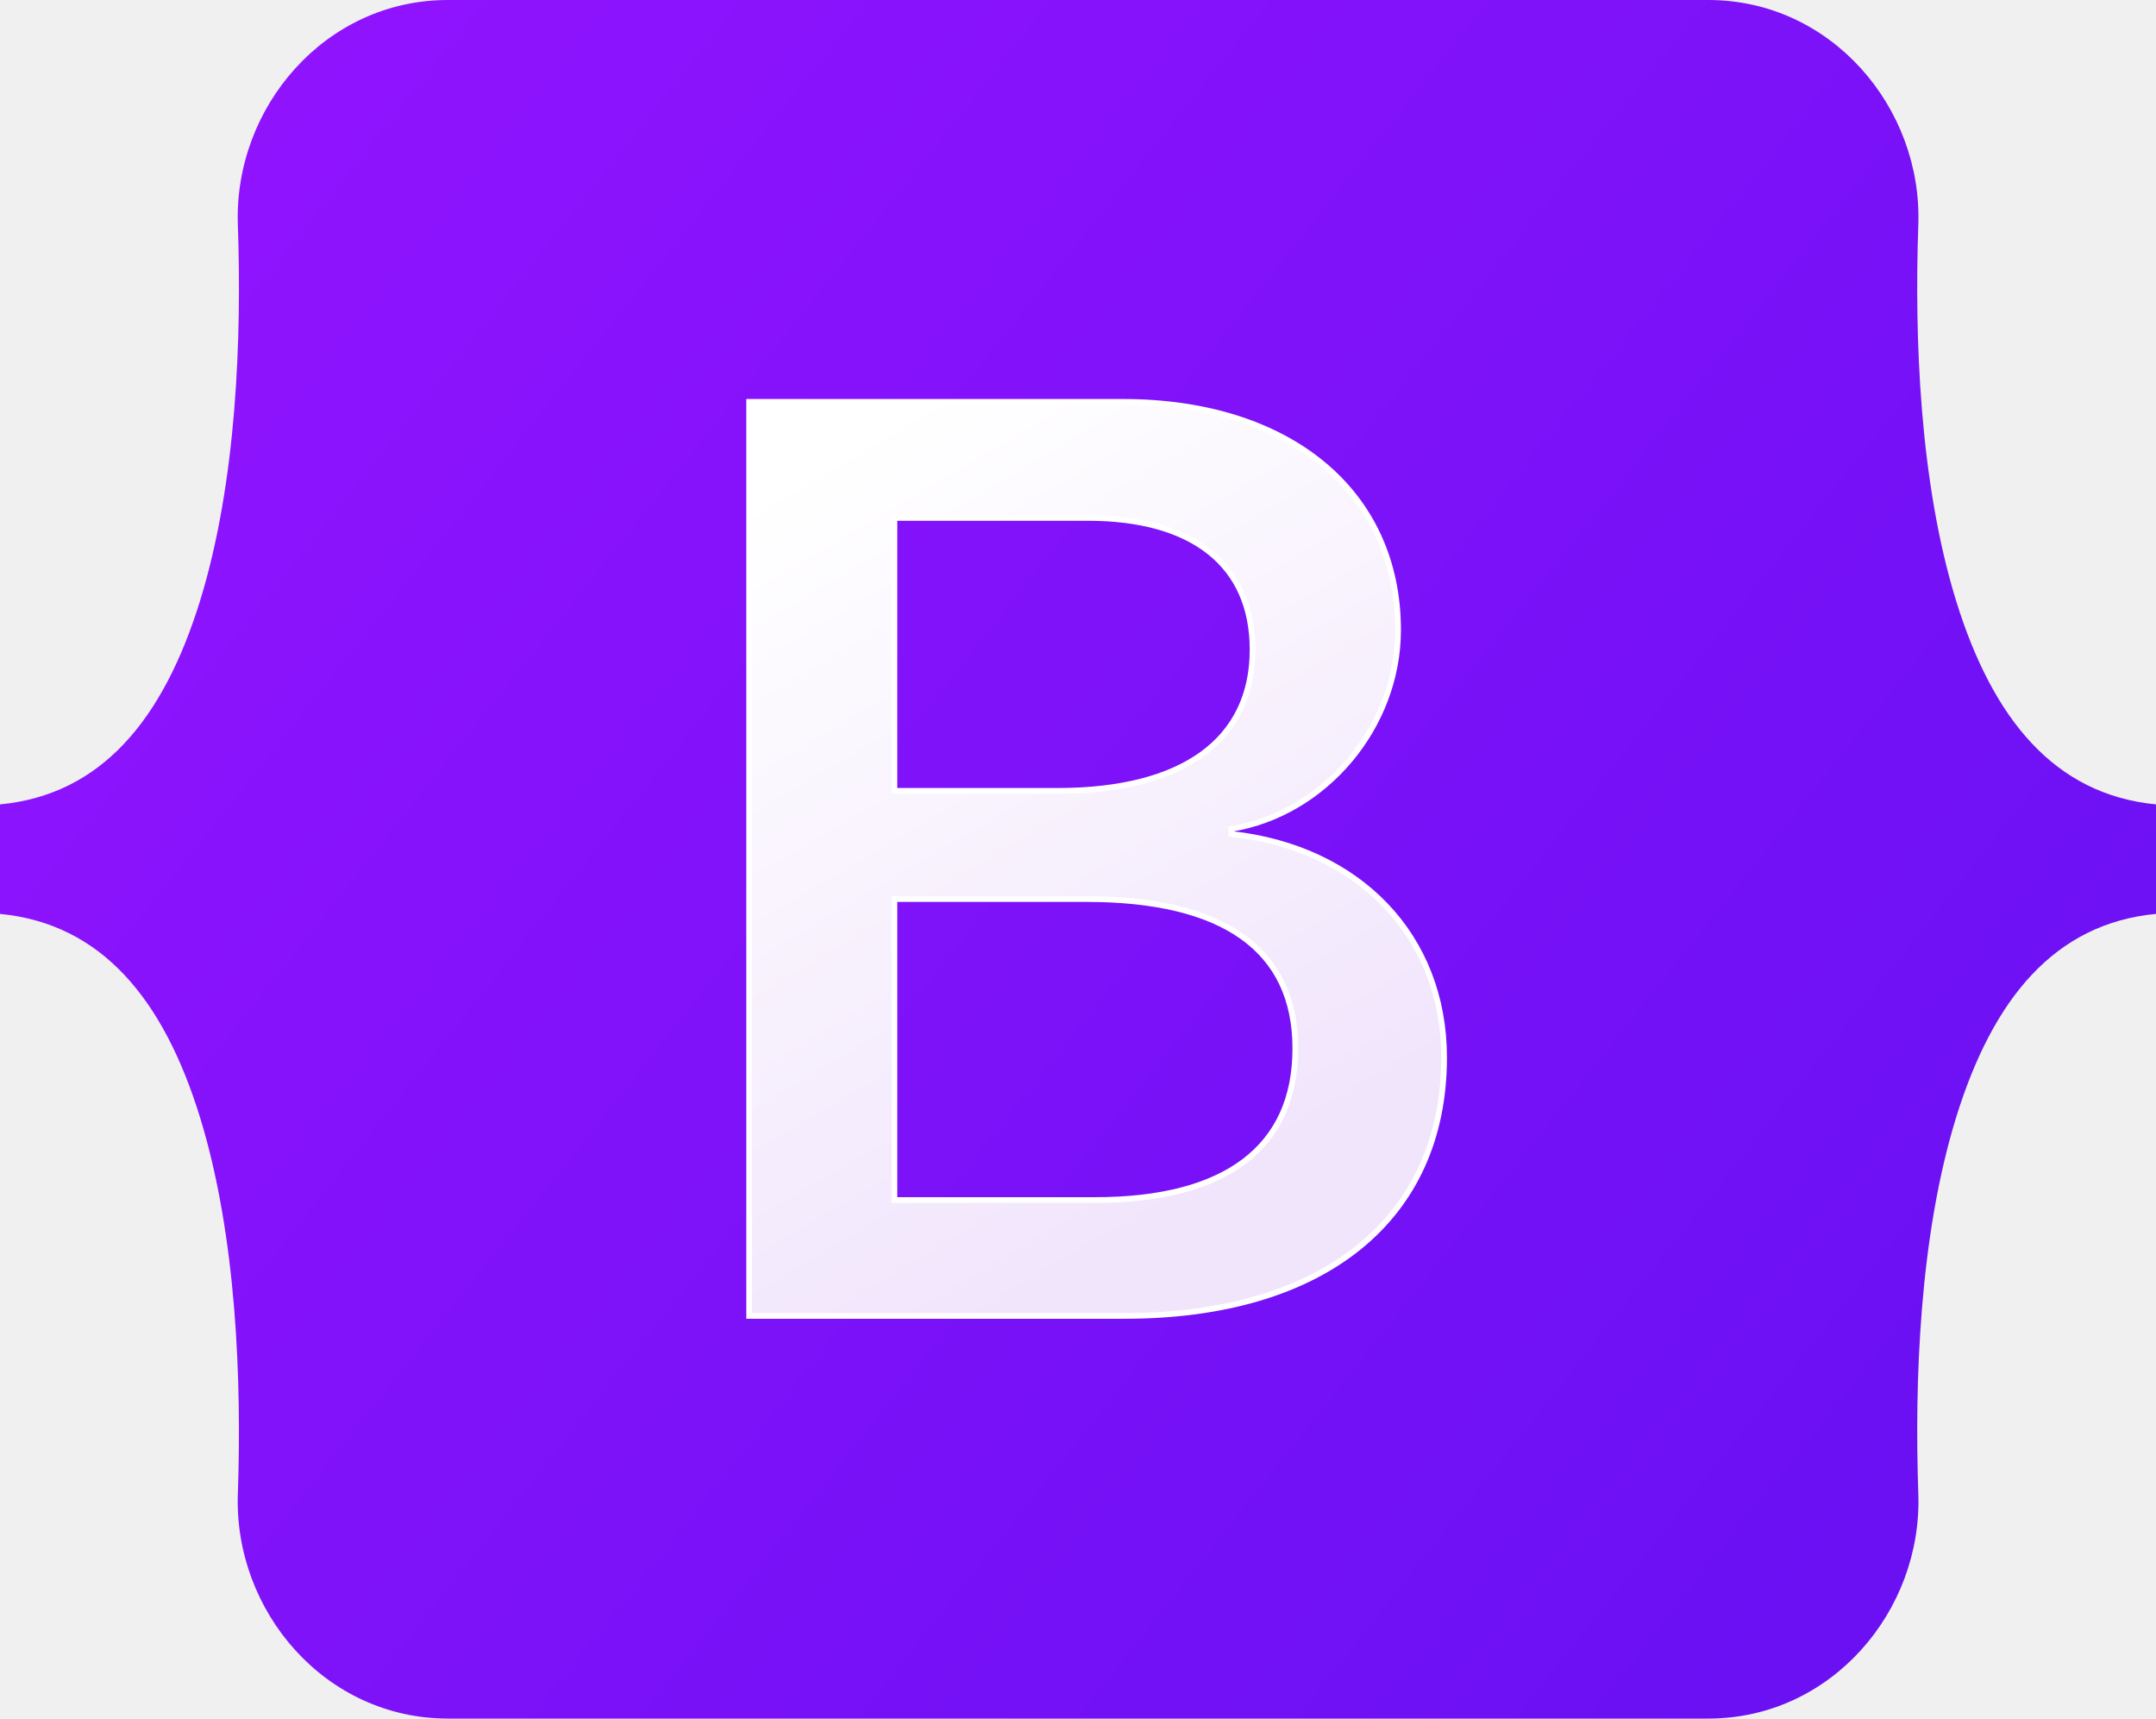
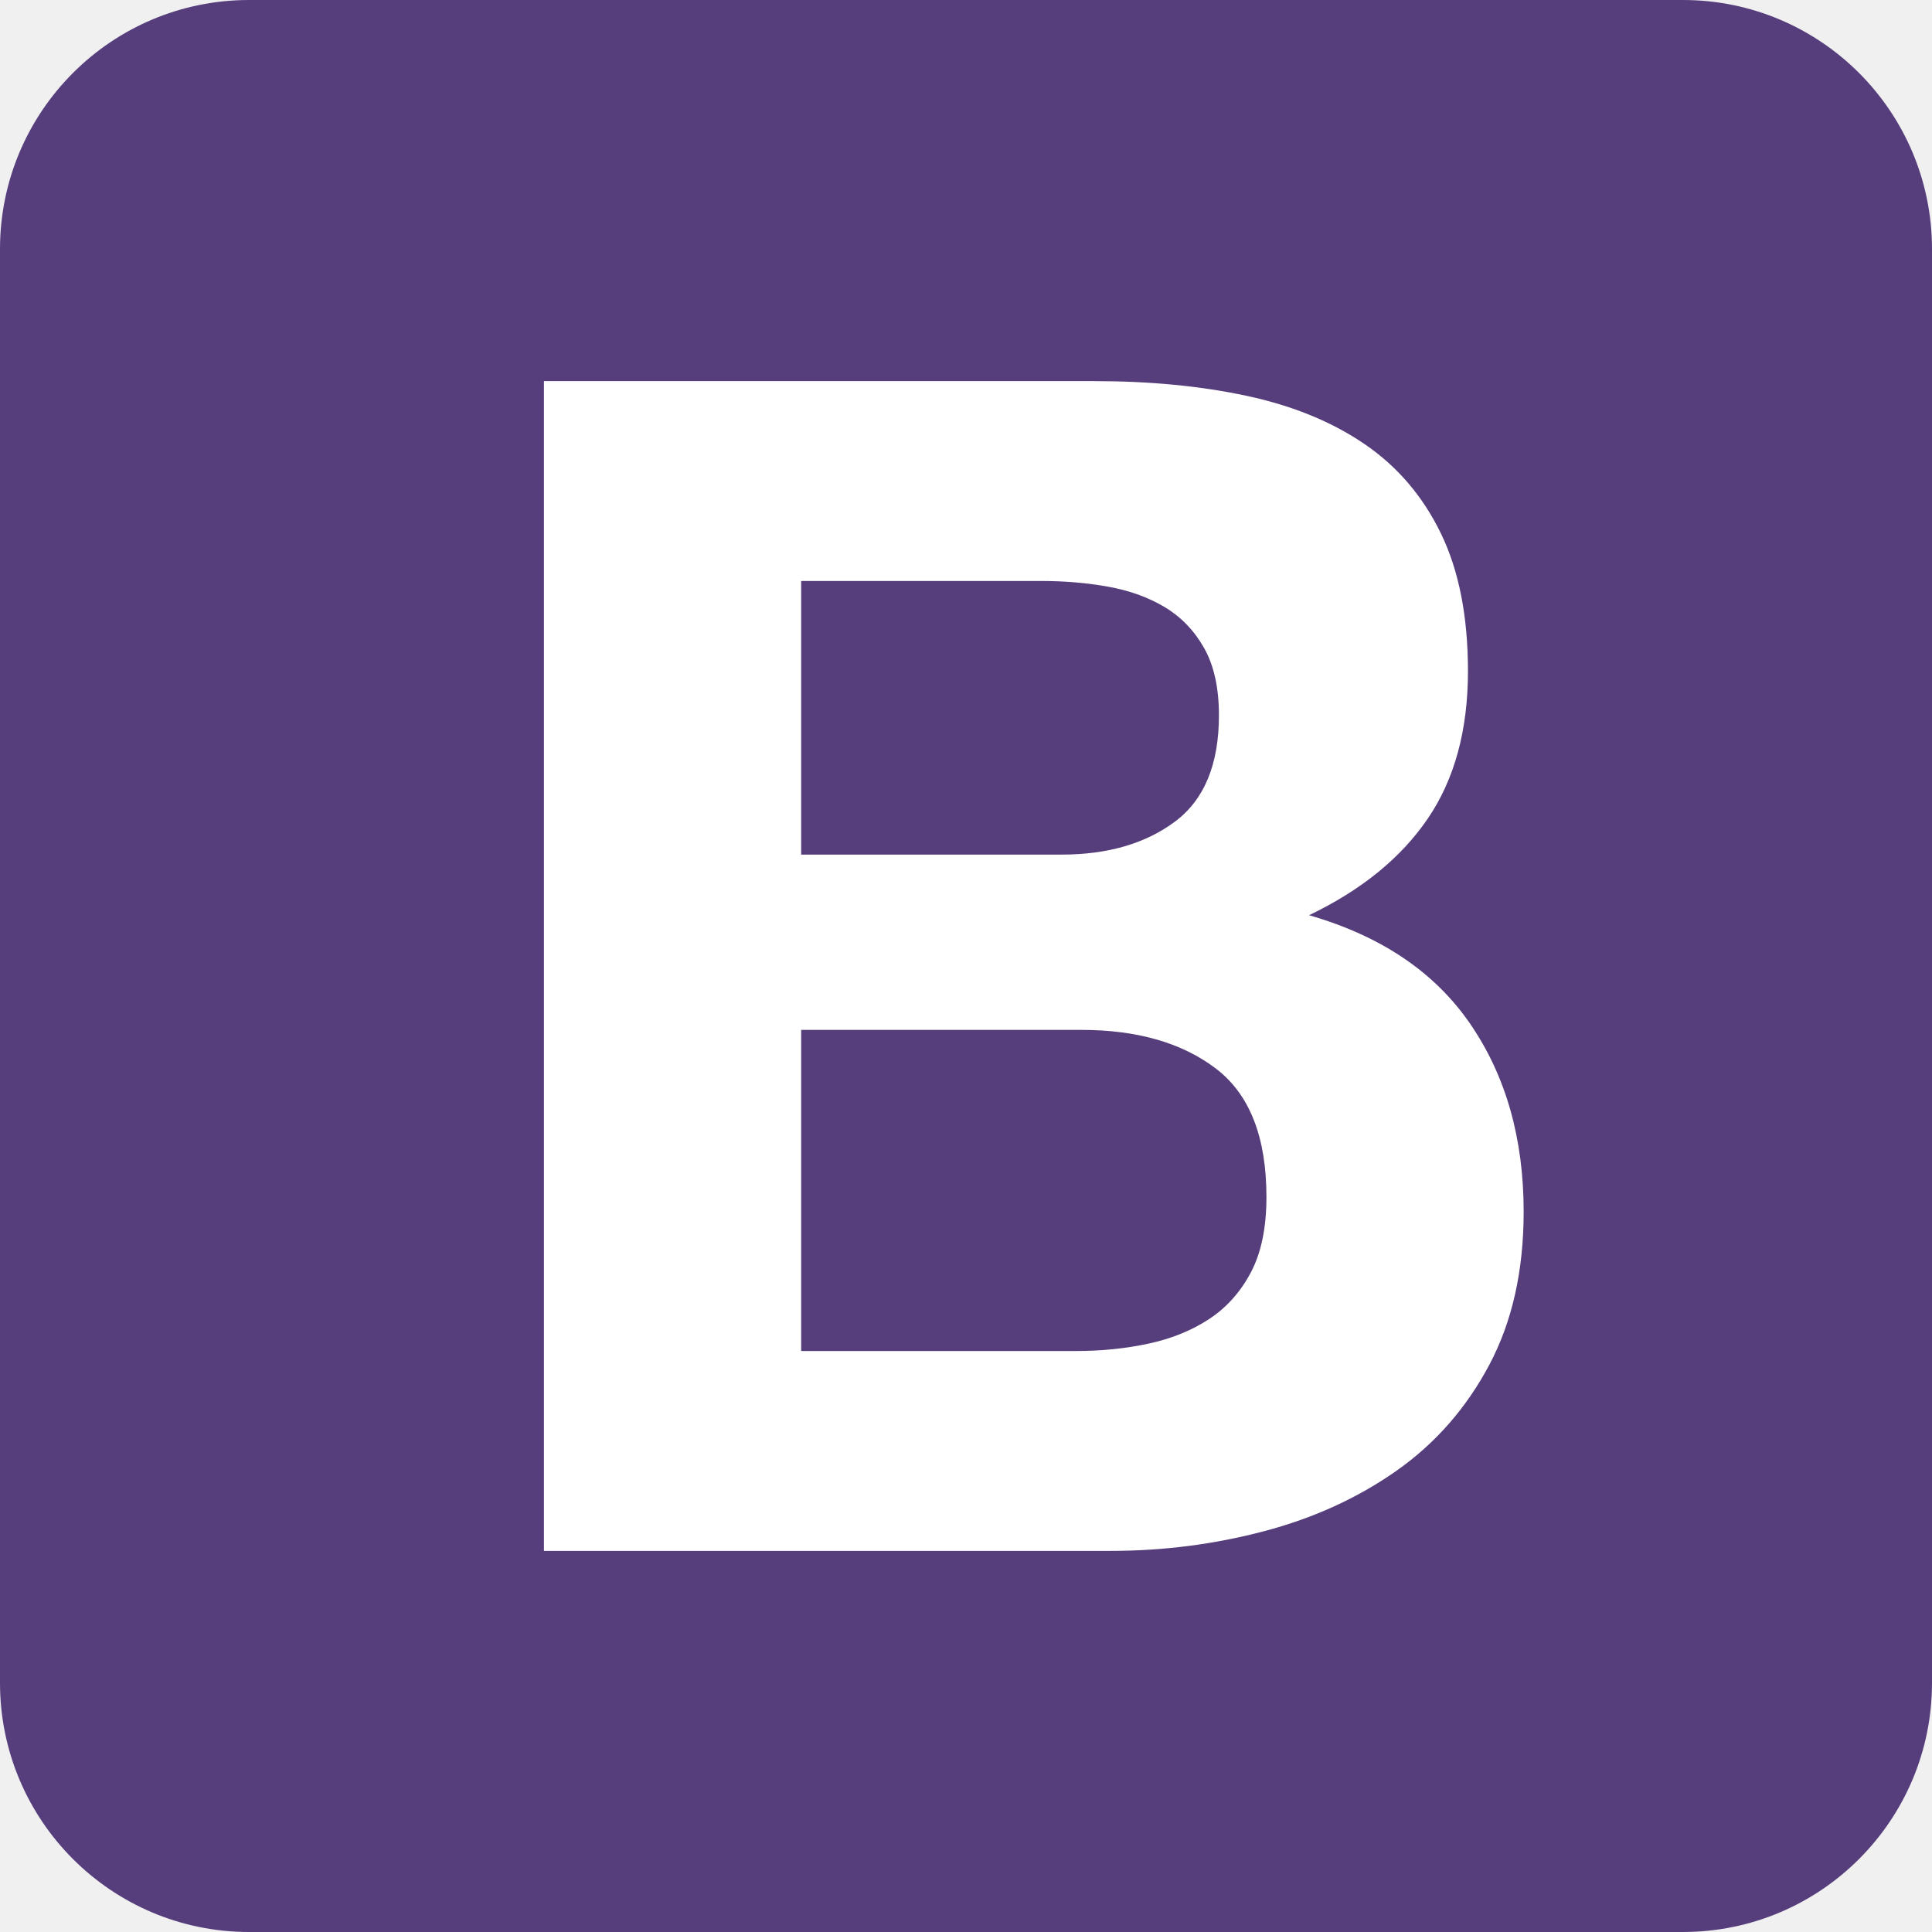
- <svg xmlns="http://www.w3.org/2000/svg" viewBox="0 0 378.08 301.28">
-   <defs>
-     <linearGradient id="a" x1="361.03" y1="633.85" x2="691.41" y2="371.6" gradientTransform="matrix(1, 0, 0, -1, 0, 1026)" gradientUnits="userSpaceOnUse">
-       <stop offset="0" stop-color="#9013fe" />
-       <stop offset="1" stop-color="#6610f2" />
-     </linearGradient>
-     <linearGradient id="b" x1="462.63" y1="581.7" x2="536.48" y2="456.81" gradientTransform="matrix(1, 0, 0, -1, 0, 1026)" gradientUnits="userSpaceOnUse">
-       <stop offset="0" stop-color="#fff" />
-       <stop offset="1" stop-color="#f1e5fc" />
-     </linearGradient>
-   </defs>
-   <path d="M364.67,400.73c-.71-20.48,15.25-39.37,36.82-39.37H622.54c21.57,0,37.53,18.89,36.82,39.37-.69,19.68.2,45.17,6.62,65.95s17.29,34,35.06,35.72v19.2c-17.77,1.69-28.63,14.87-35.06,35.72s-7.3,46.27-6.62,66c.71,20.48-15.25,39.37-36.82,39.37H401.49c-21.57,0-37.53-18.89-36.82-39.37.68-19.68-.21-45.17-6.62-66s-17.31-34-35.09-35.72V502.4c17.77-1.69,28.65-14.87,35.09-35.72S365.35,420.41,364.67,400.73Z" transform="translate(-322.96 -361.36)" style="fill:url(#a)" />
-   <path d="M520.2,592.09c34.93,0,56-17.1,56-45.31,0-21.32-15-36.76-37.31-39.2v-.89c16.38-2.67,29.24-17.88,29.24-34.87,0-24.21-19.11-40-48.24-40H454.33V592.09ZM479.81,452.17h33.9c18.43,0,28.9,8.22,28.9,23.1,0,15.88-12.17,24.76-34.24,24.76H479.81Zm0,119.6V519h33.67c24.12,0,36.63,8.88,36.63,26.21S537.95,571.77,515,571.77Z" transform="translate(-322.96 -361.36)" style="stroke:#fff;fill:url(#b)" />
+ <svg xmlns="http://www.w3.org/2000/svg" width="800px" height="800px" viewBox="0 0 256 256" version="1.1" preserveAspectRatio="xMidYMid">
+   <g>
+     <path d="M0,222.991 C0,241.223 14.779,256 33.009,256 L222.991,256 C241.223,256 256,241.221 256,222.991 L256,33.009 C256,14.777 241.221,0 222.991,0 L33.009,0 C14.777,0 0,14.779 0,33.009 L0,222.991 Z" fill="#563D7C">
+ 
+ </path>
+     <path d="M106.158,113.238 L106.158,76.985 L138.069,76.985 C141.109,76.985 144.039,77.238 146.861,77.744 C149.683,78.251 152.18,79.155 154.351,80.458 C156.522,81.761 158.258,83.57 159.561,85.885 C160.863,88.201 161.515,91.168 161.515,94.786 C161.515,101.298 159.561,106.002 155.653,108.896 C151.746,111.791 146.753,113.238 140.674,113.238 L106.158,113.238 L106.158,113.238 Z M72.075,50.5 L72.075,205.5 L147.187,205.5 C154.134,205.5 160.9,204.632 167.485,202.895 C174.07,201.158 179.931,198.481 185.069,194.863 C190.206,191.245 194.295,186.577 197.334,180.861 C200.373,175.144 201.893,168.378 201.893,160.563 C201.893,150.866 199.541,142.581 194.838,135.707 C190.134,128.832 183.006,124.02 173.454,121.27 C180.401,117.942 185.648,113.672 189.193,108.462 C192.739,103.252 194.512,96.74 194.512,88.924 C194.512,81.688 193.318,75.61 190.93,70.689 C188.542,65.768 185.177,61.825 180.835,58.858 C176.494,55.891 171.284,53.756 165.205,52.454 C159.127,51.151 152.397,50.5 145.016,50.5 L72.075,50.5 L72.075,50.5 Z M106.158,179.015 L106.158,136.466 L143.279,136.466 C150.66,136.466 156.594,138.167 161.081,141.568 C165.567,144.969 167.81,150.649 167.81,158.609 C167.81,162.662 167.123,165.99 165.748,168.595 C164.373,171.2 162.528,173.263 160.212,174.782 C157.897,176.302 155.219,177.387 152.18,178.039 C149.141,178.69 145.957,179.015 142.628,179.015 L106.158,179.015 L106.158,179.015 Z" fill="#FFFFFF">
+ 
+ </path>
+   </g>
</svg>
